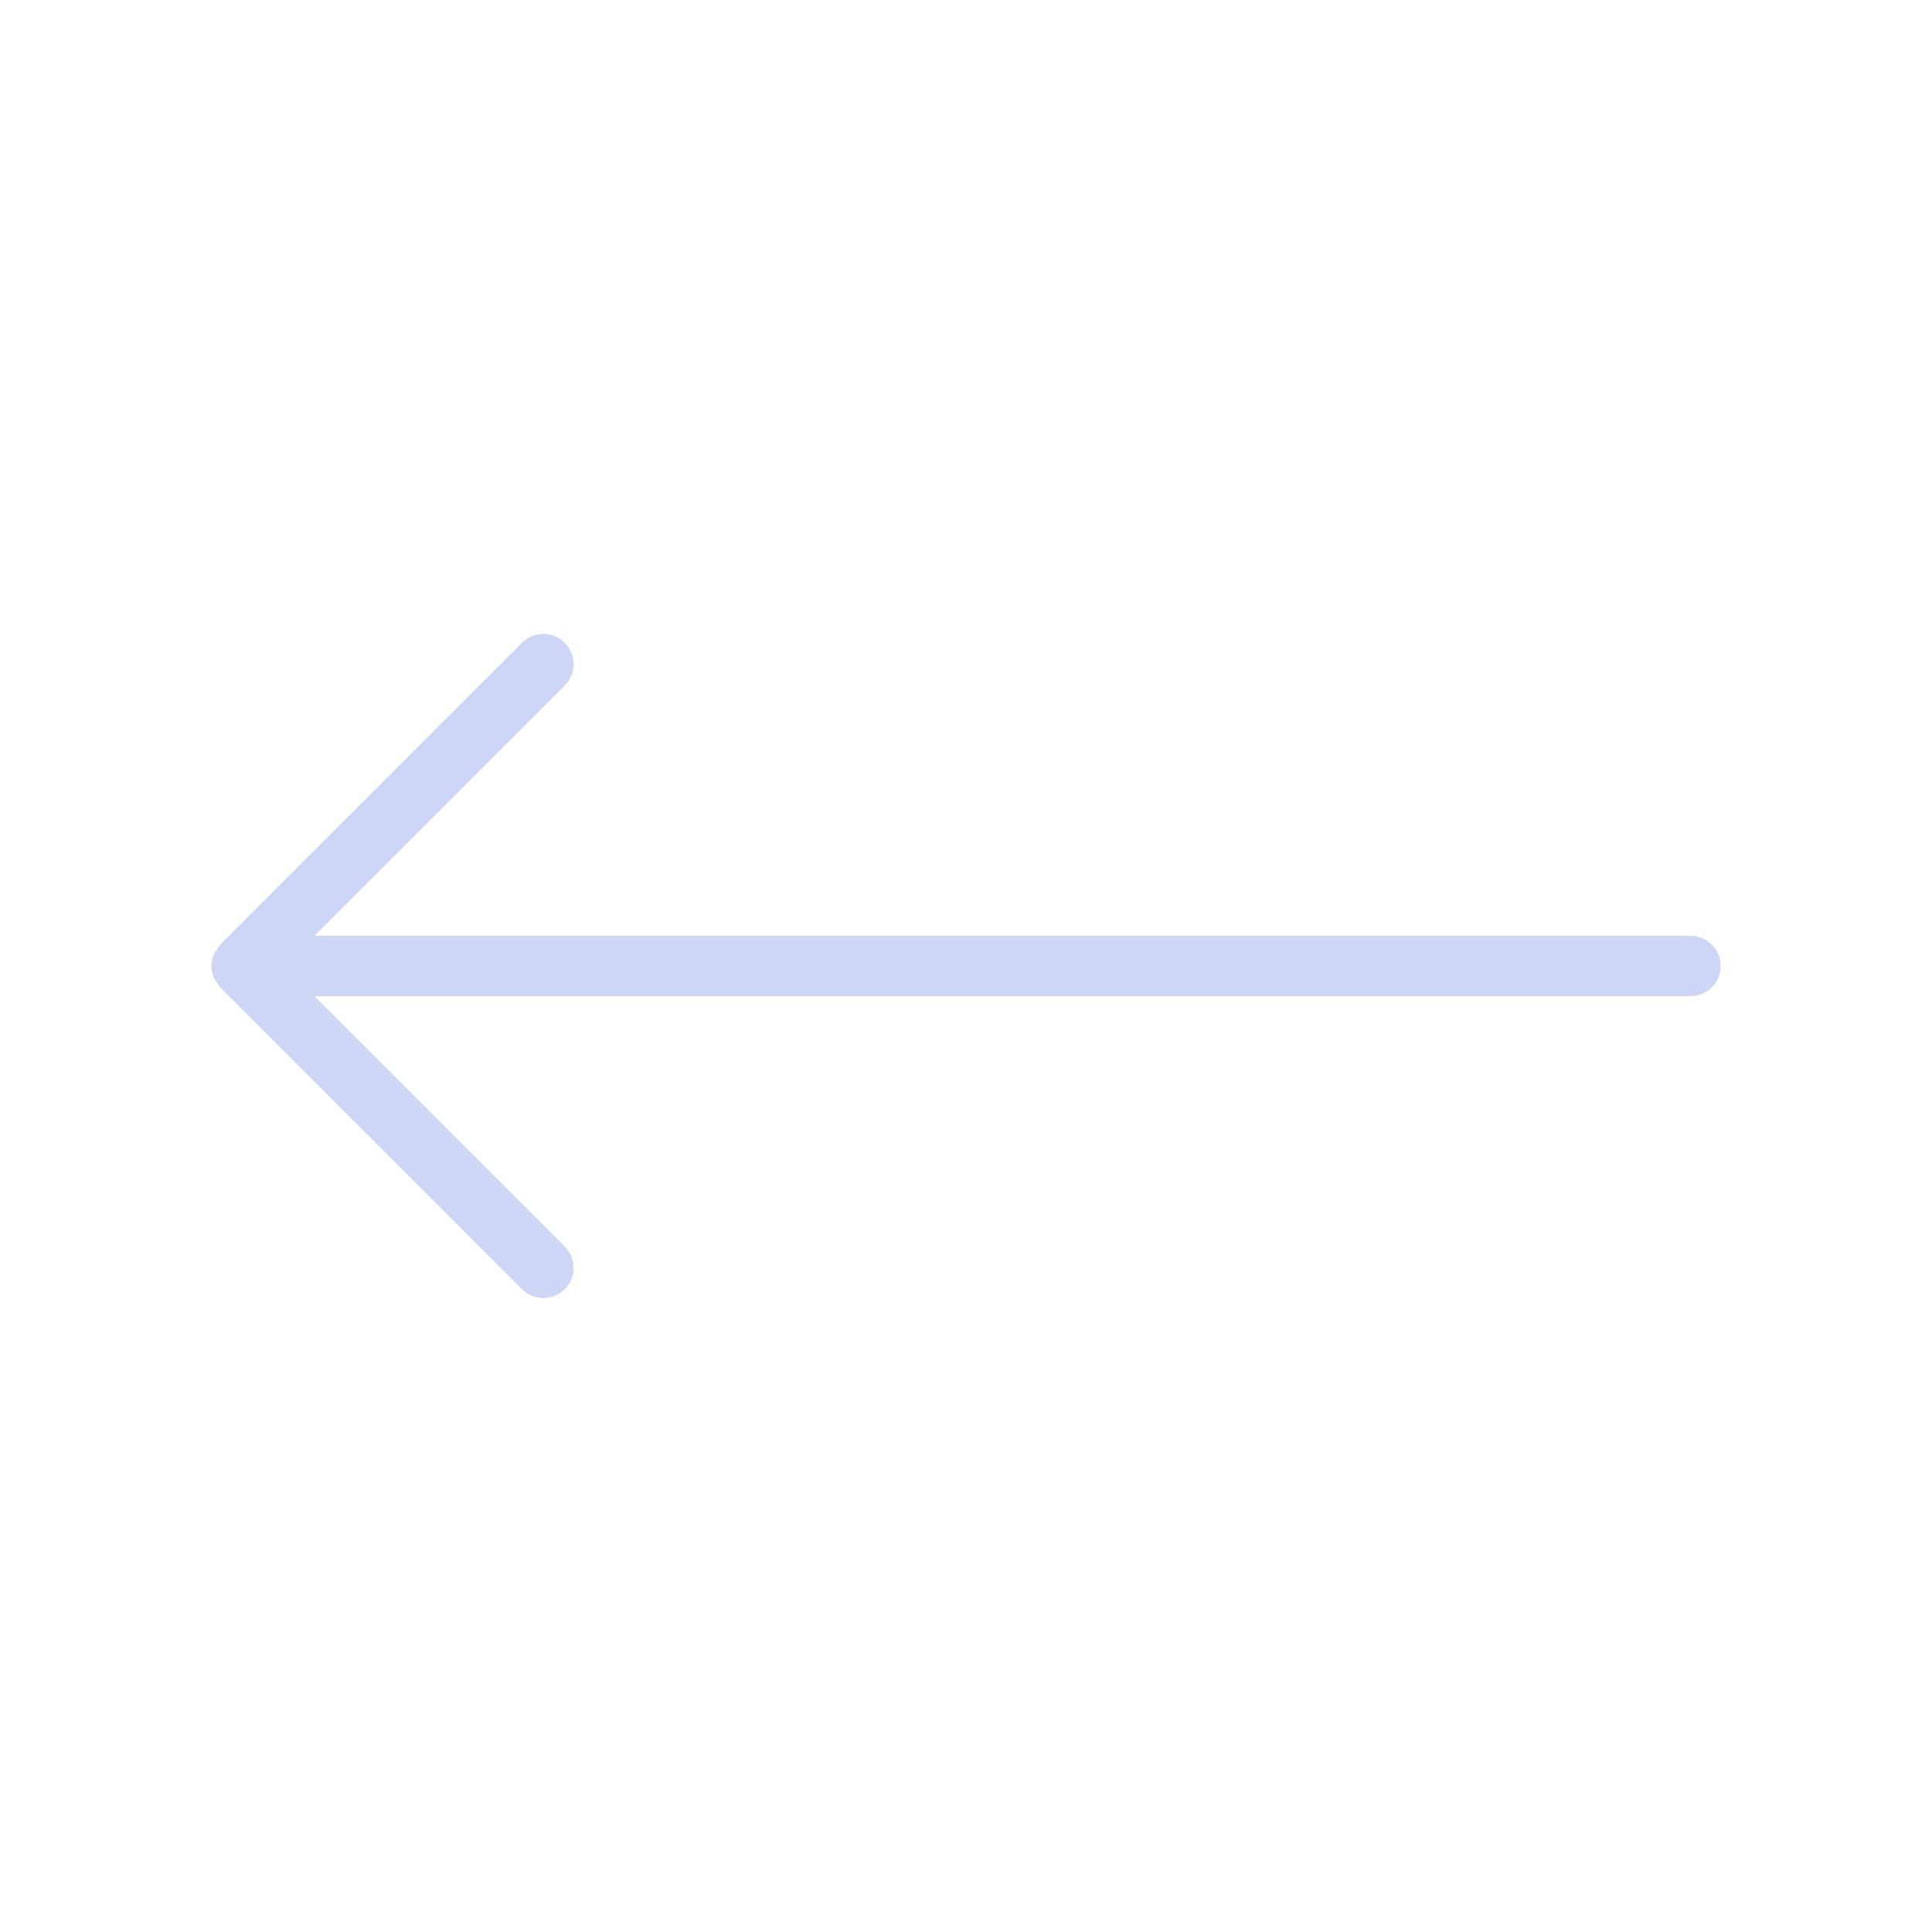
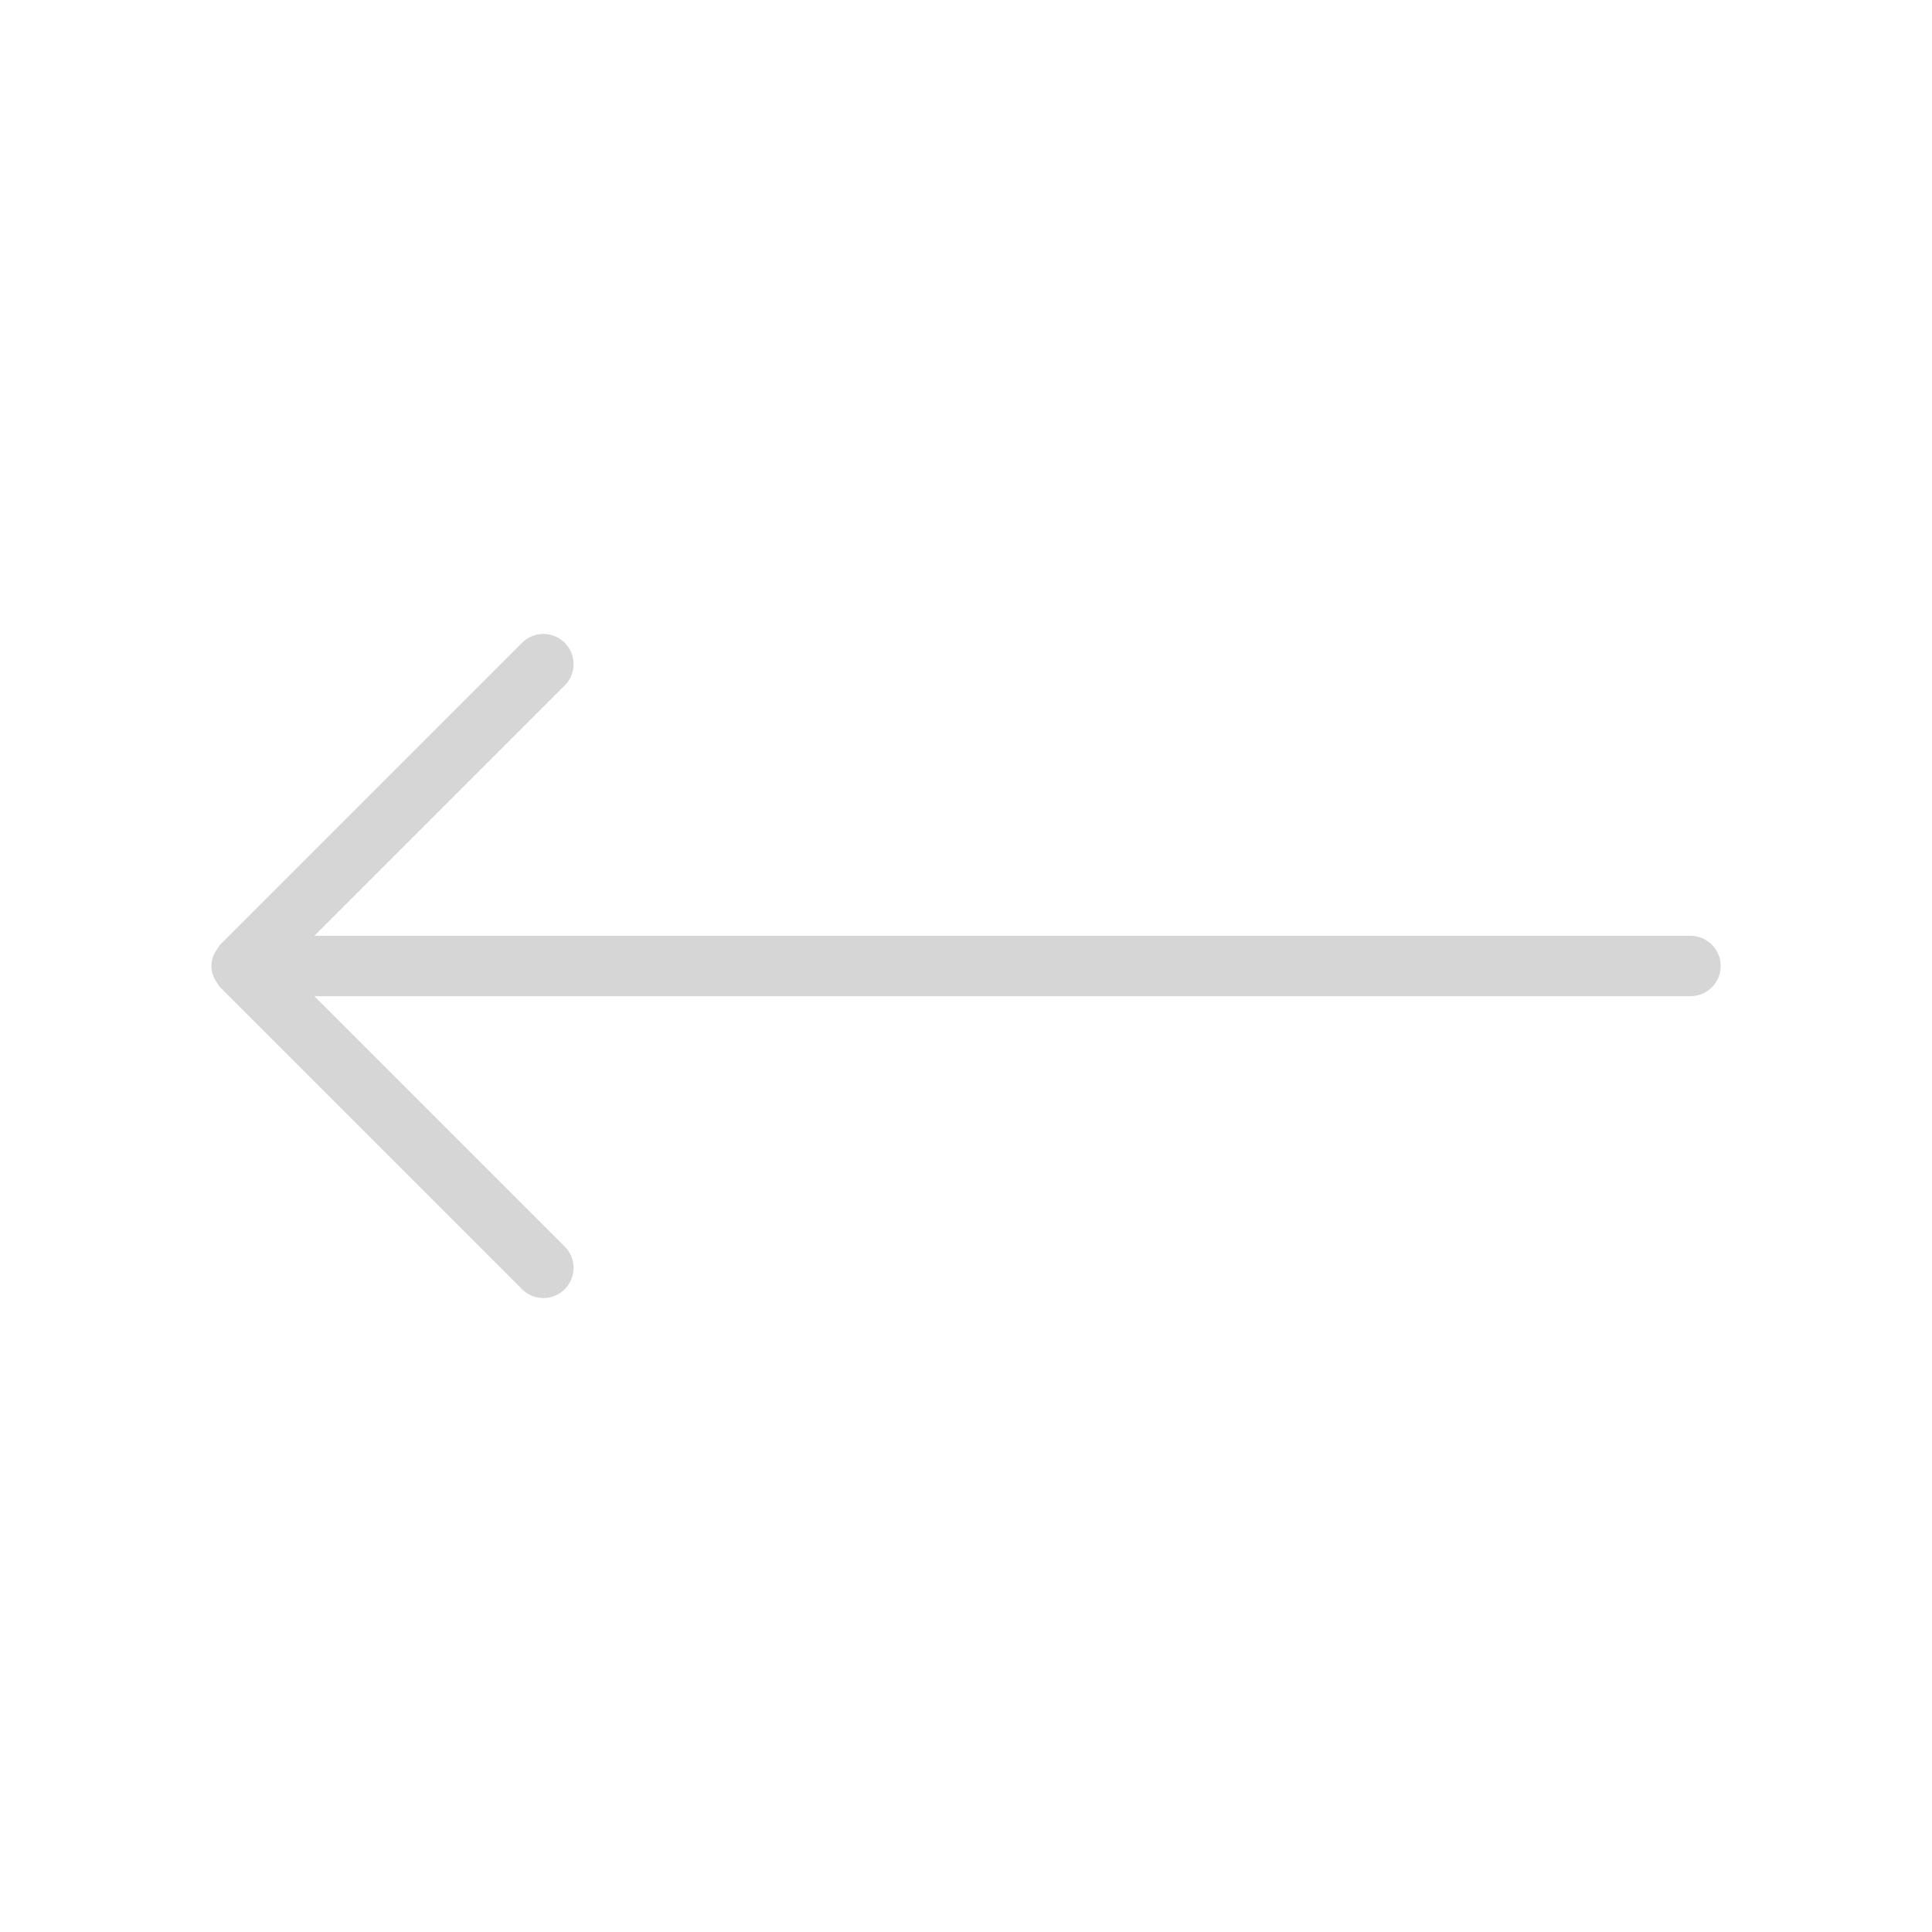
<svg xmlns="http://www.w3.org/2000/svg" width="64" height="64" viewBox="0 0 64 64" version="1.1" id="svg1">
  <defs id="defs1" />
-   <path style="color:#000000;fill:#cdd6f4;stroke-linecap:round;stroke-linejoin:round;stroke-dashoffset:6.138;-inkscape-stroke:none;paint-order:markers fill stroke;stroke:none;fill-opacity:1" d="M 18 21 A 1 1 0 0 0 17.293 21.293 L 7.293 31.293 A 1 1 0 0 0 7.195 31.439 A 1 1 0 0 0 7.121 31.549 A 1 1 0 0 0 7 32 A 1 1 0 0 0 7.121 32.451 A 1 1 0 0 0 7.195 32.561 A 1 1 0 0 0 7.293 32.707 L 17.293 42.707 A 1 1 0 0 0 18.707 42.707 A 1 1 0 0 0 18.707 41.293 L 10.414 33 L 56 33 A 1 1 0 0 0 57 32 A 1 1 0 0 0 56 31 L 10.414 31 L 18.707 22.707 A 1 1 0 0 0 18.707 21.293 A 1 1 0 0 0 18 21 z " />
+   <path style="color:#000000;fill:#d6d6d6;stroke-linecap:round;stroke-linejoin:round;stroke-dashoffset:6.138;-inkscape-stroke:none;paint-order:markers fill stroke;stroke:none;fill-opacity:1" d="M 18 21 A 1 1 0 0 0 17.293 21.293 L 7.293 31.293 A 1 1 0 0 0 7.195 31.439 A 1 1 0 0 0 7.121 31.549 A 1 1 0 0 0 7 32 A 1 1 0 0 0 7.121 32.451 A 1 1 0 0 0 7.195 32.561 A 1 1 0 0 0 7.293 32.707 L 17.293 42.707 A 1 1 0 0 0 18.707 42.707 A 1 1 0 0 0 18.707 41.293 L 10.414 33 L 56 33 A 1 1 0 0 0 57 32 A 1 1 0 0 0 56 31 L 10.414 31 L 18.707 22.707 A 1 1 0 0 0 18.707 21.293 A 1 1 0 0 0 18 21 z " />
</svg>
